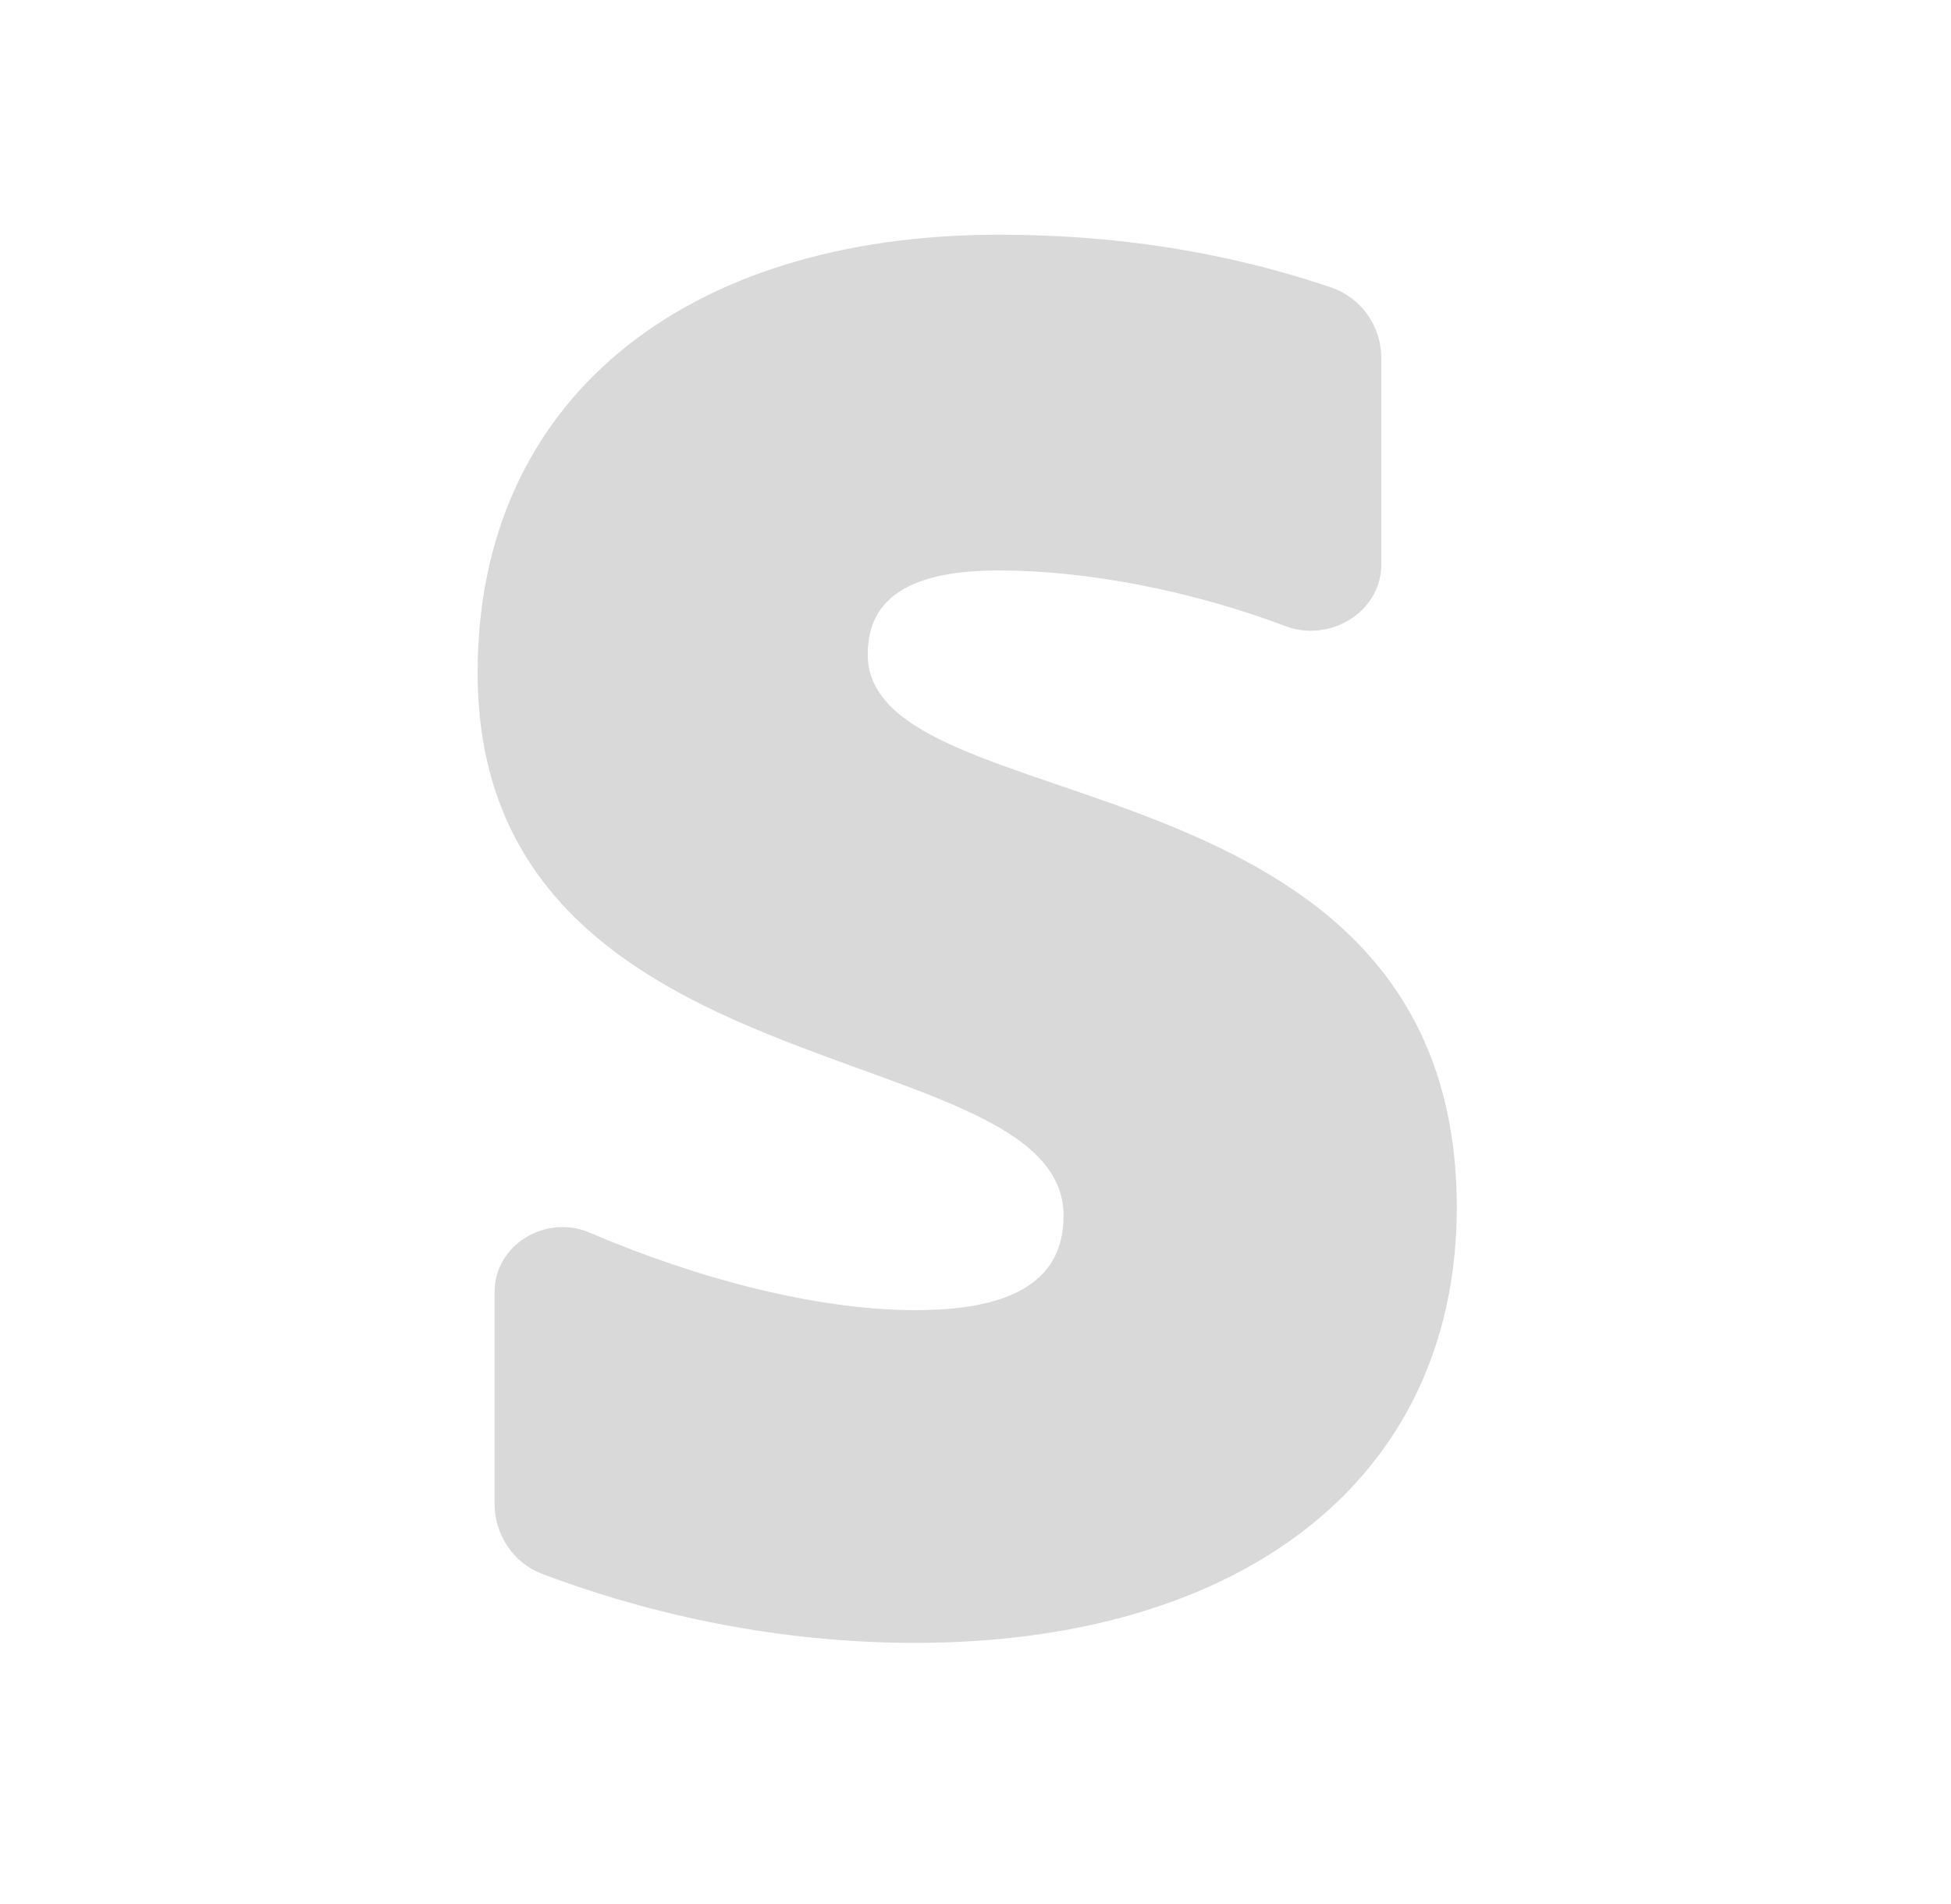
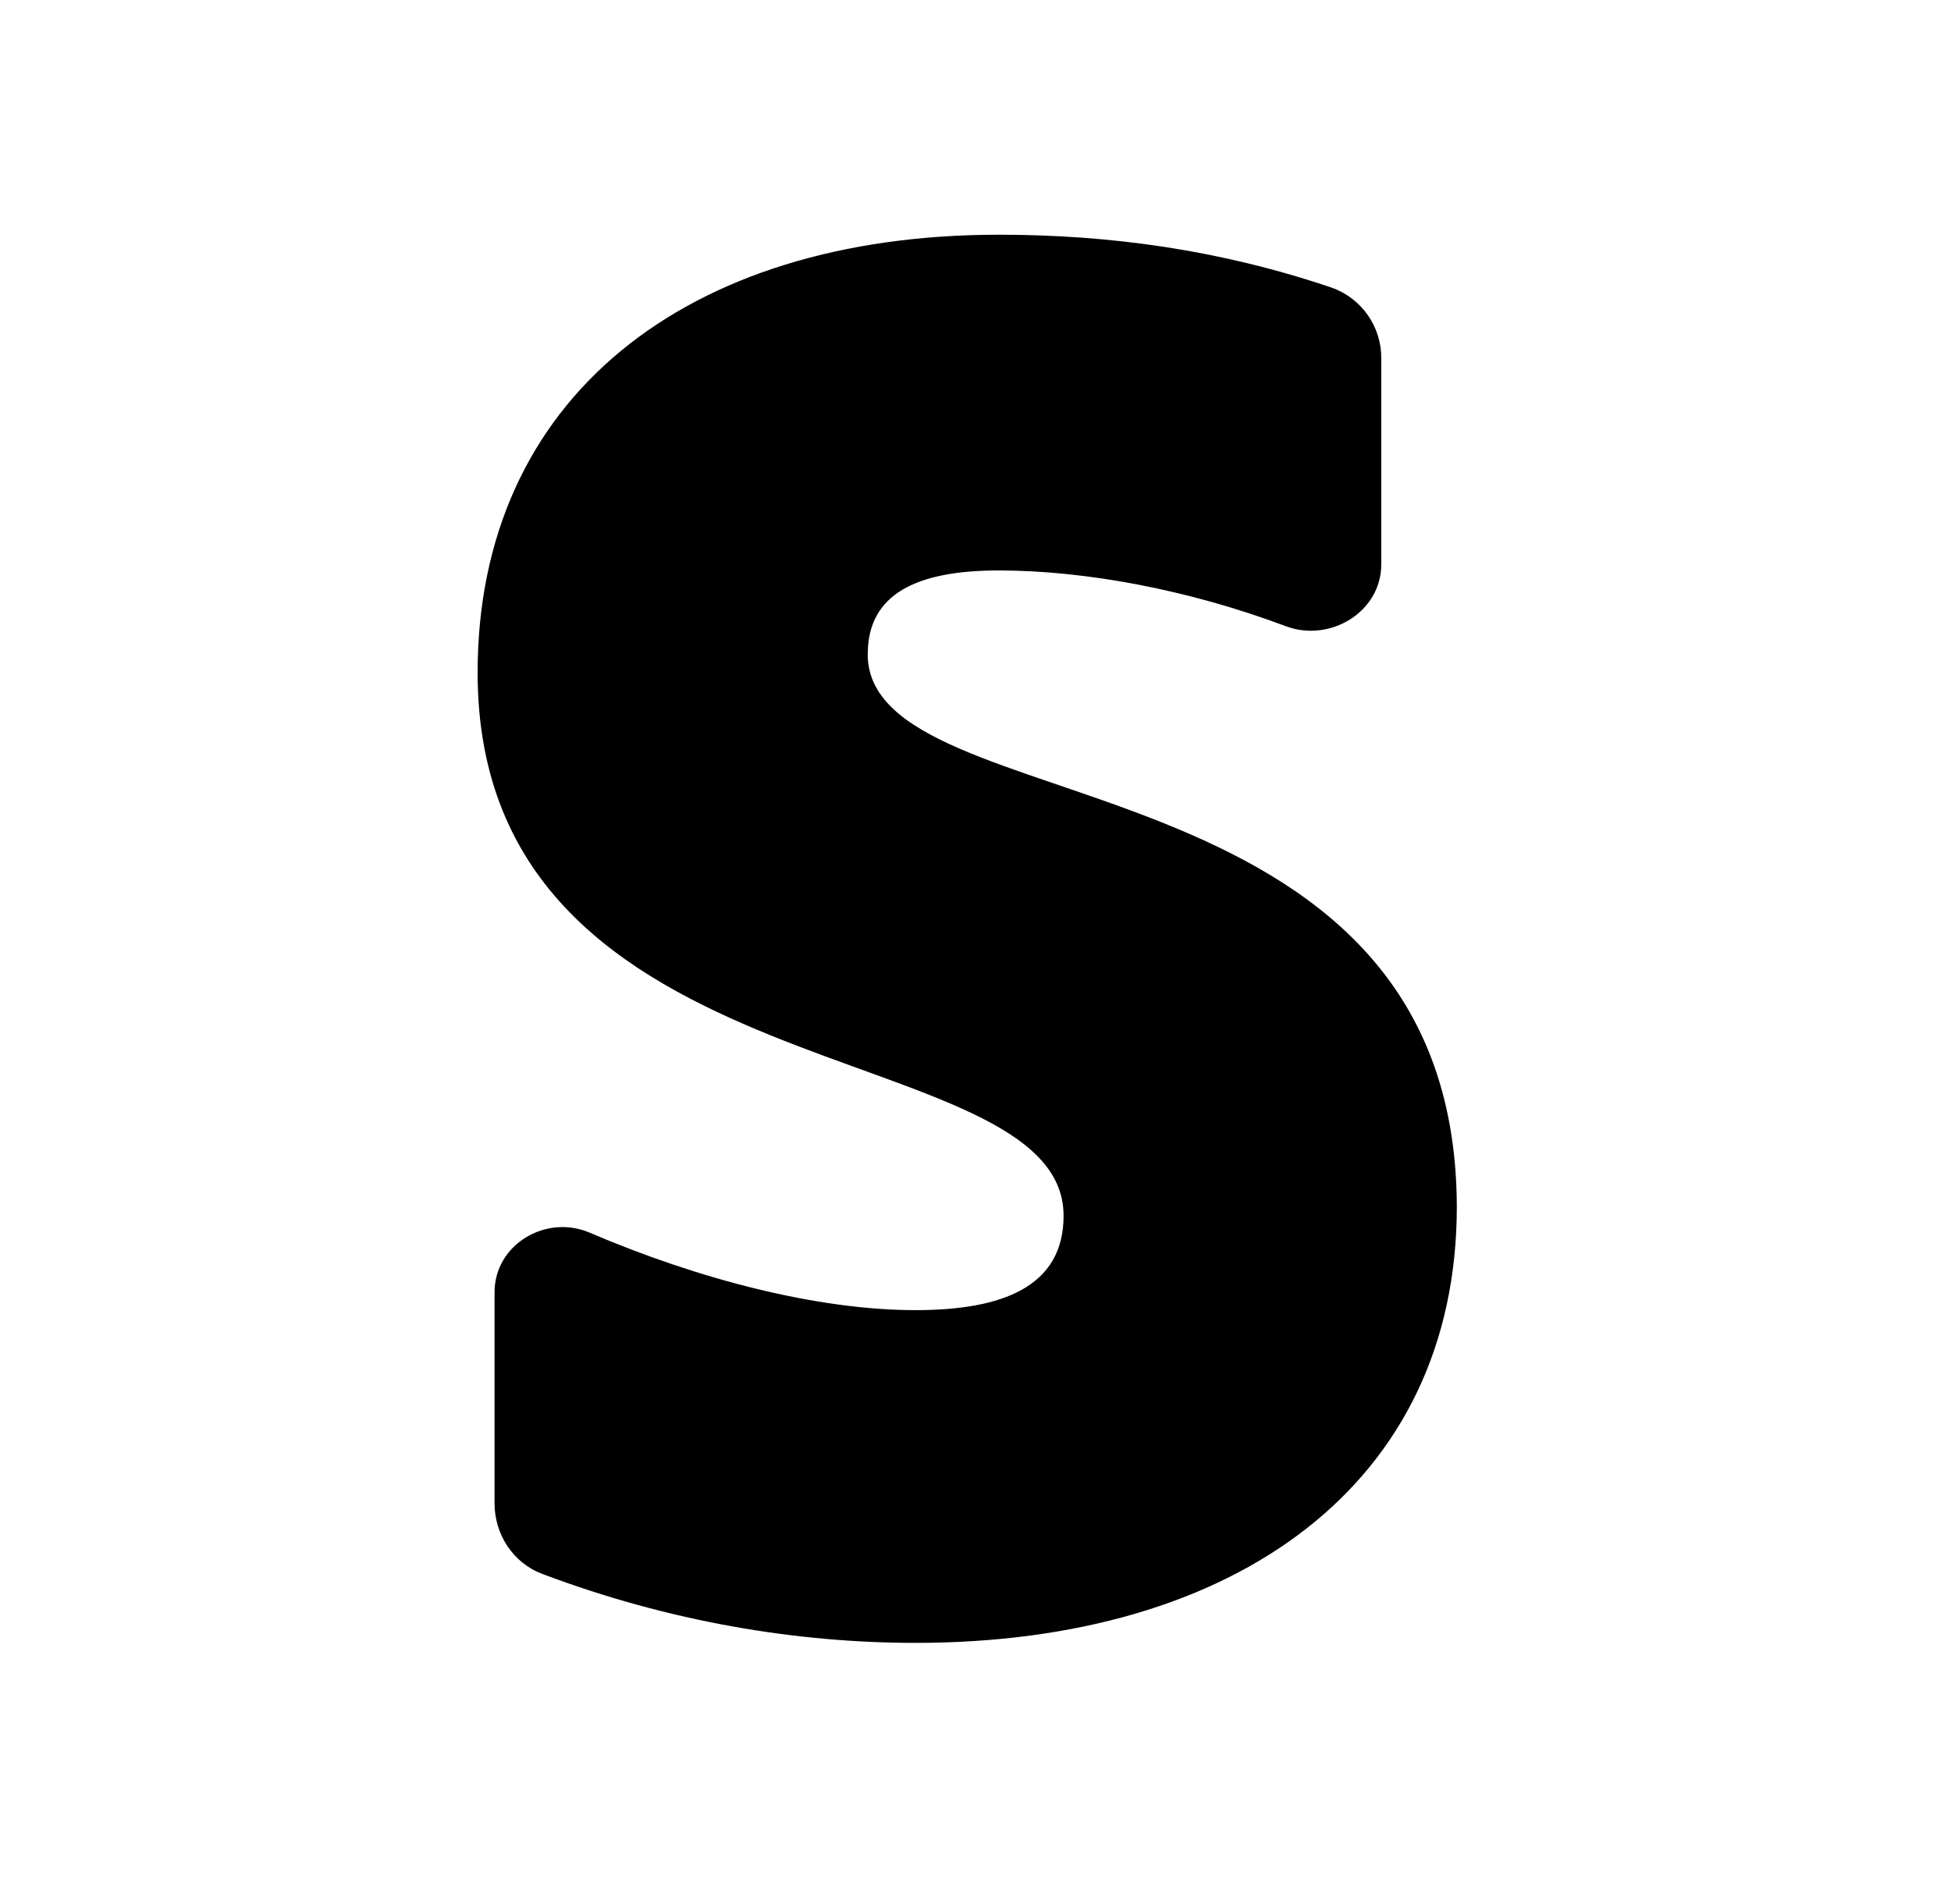
- <svg xmlns="http://www.w3.org/2000/svg" width="41" height="40" viewBox="0 0 41 40" fill="none">
-   <path fill-rule="evenodd" clip-rule="evenodd" d="M18.236 13.745C18.236 12.478 19.272 11.989 20.99 11.989C22.818 11.989 25.005 12.402 27.018 13.16C27.95 13.512 29.027 12.861 29.027 11.863V7.543C29.032 7.215 28.934 6.894 28.746 6.625C28.558 6.356 28.291 6.152 27.981 6.044C25.646 5.253 23.331 4.933 20.99 4.933C14.412 4.933 10.037 8.38 10.037 14.136C10.037 23.114 22.351 21.682 22.351 25.552C22.351 27.048 21.056 27.535 19.241 27.535C17.177 27.535 14.675 26.884 12.393 25.907C11.472 25.512 10.393 26.157 10.393 27.157V31.593C10.393 32.25 10.781 32.847 11.396 33.079C14.08 34.09 16.761 34.528 19.239 34.528C25.98 34.528 30.615 31.178 30.615 25.356C30.582 15.664 18.234 17.389 18.234 13.745H18.236Z" fill="#D9D9D9" />
+ <svg xmlns="http://www.w3.org/2000/svg" width="41" height="40" viewBox="0 0 41 40" fill="currentColor">
+   <path fill-rule="evenodd" clip-rule="evenodd" d="M18.236 13.745C18.236 12.478 19.272 11.989 20.99 11.989C22.818 11.989 25.005 12.402 27.018 13.16C27.95 13.512 29.027 12.861 29.027 11.863V7.543C29.032 7.215 28.934 6.894 28.746 6.625C28.558 6.356 28.291 6.152 27.981 6.044C25.646 5.253 23.331 4.933 20.99 4.933C14.412 4.933 10.037 8.38 10.037 14.136C10.037 23.114 22.351 21.682 22.351 25.552C22.351 27.048 21.056 27.535 19.241 27.535C17.177 27.535 14.675 26.884 12.393 25.907C11.472 25.512 10.393 26.157 10.393 27.157V31.593C10.393 32.25 10.781 32.847 11.396 33.079C14.08 34.09 16.761 34.528 19.239 34.528C25.98 34.528 30.615 31.178 30.615 25.356C30.582 15.664 18.234 17.389 18.234 13.745H18.236Z" fill="currentColor" />
</svg>
